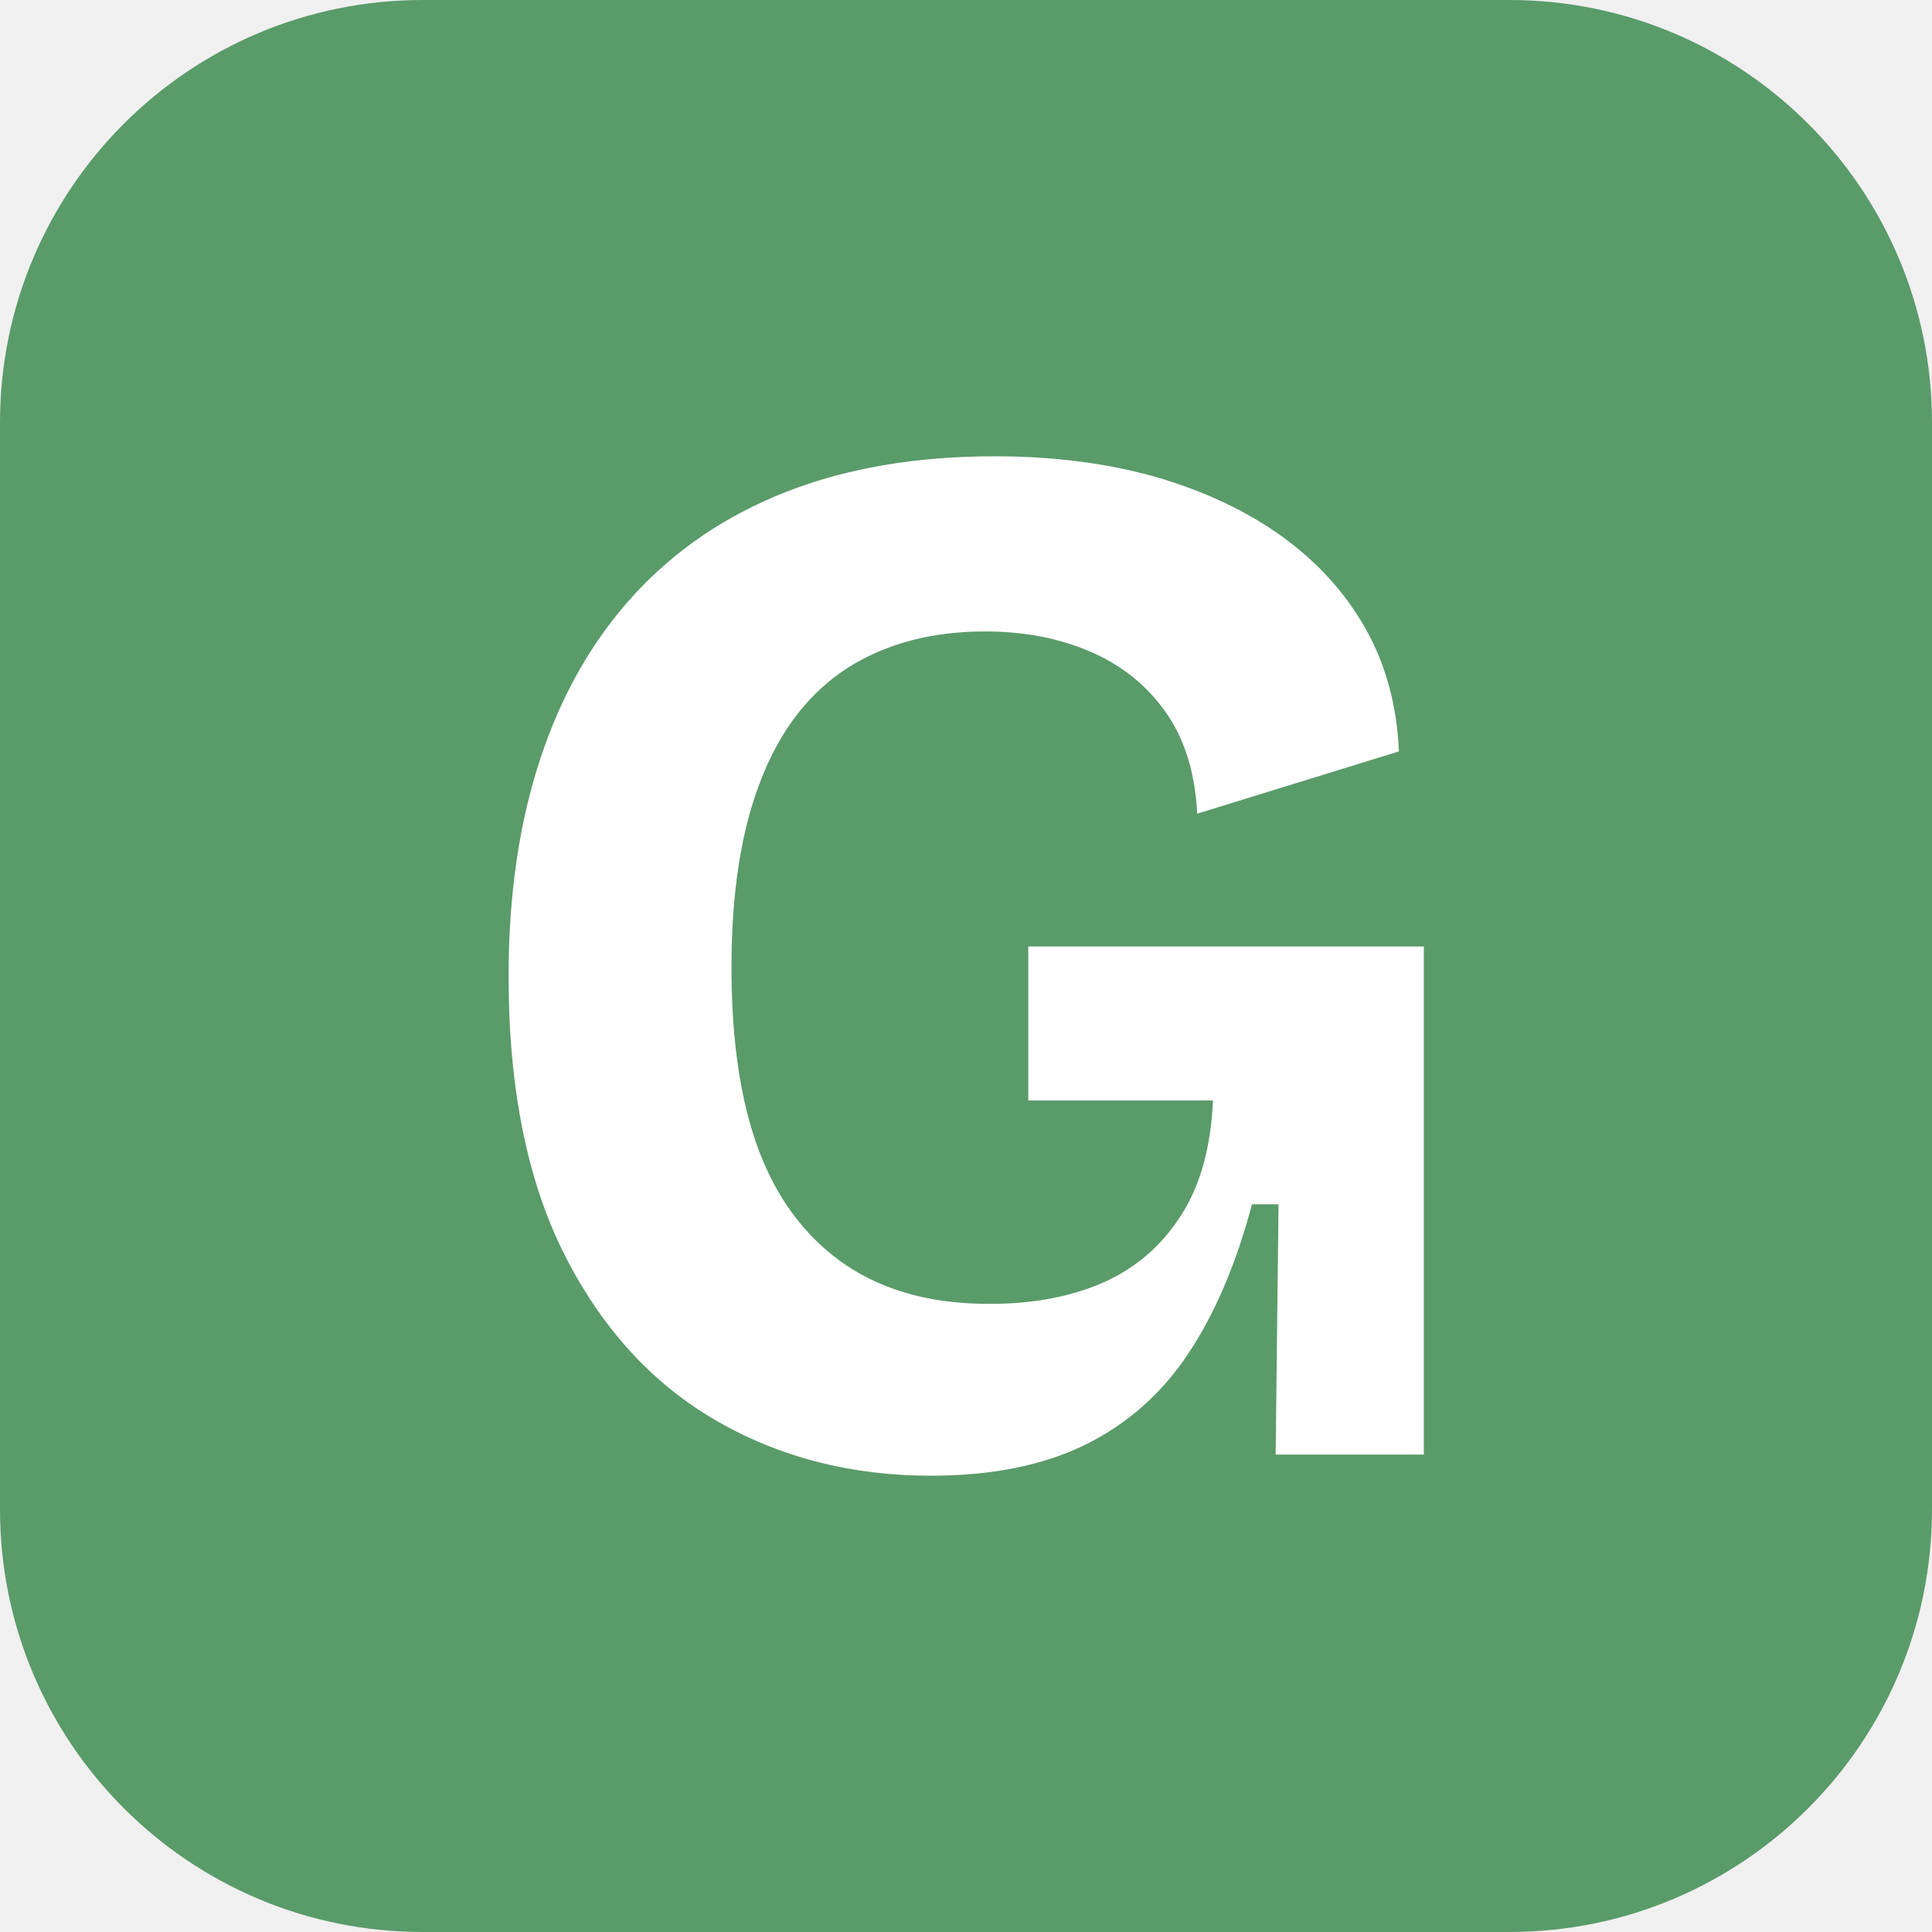
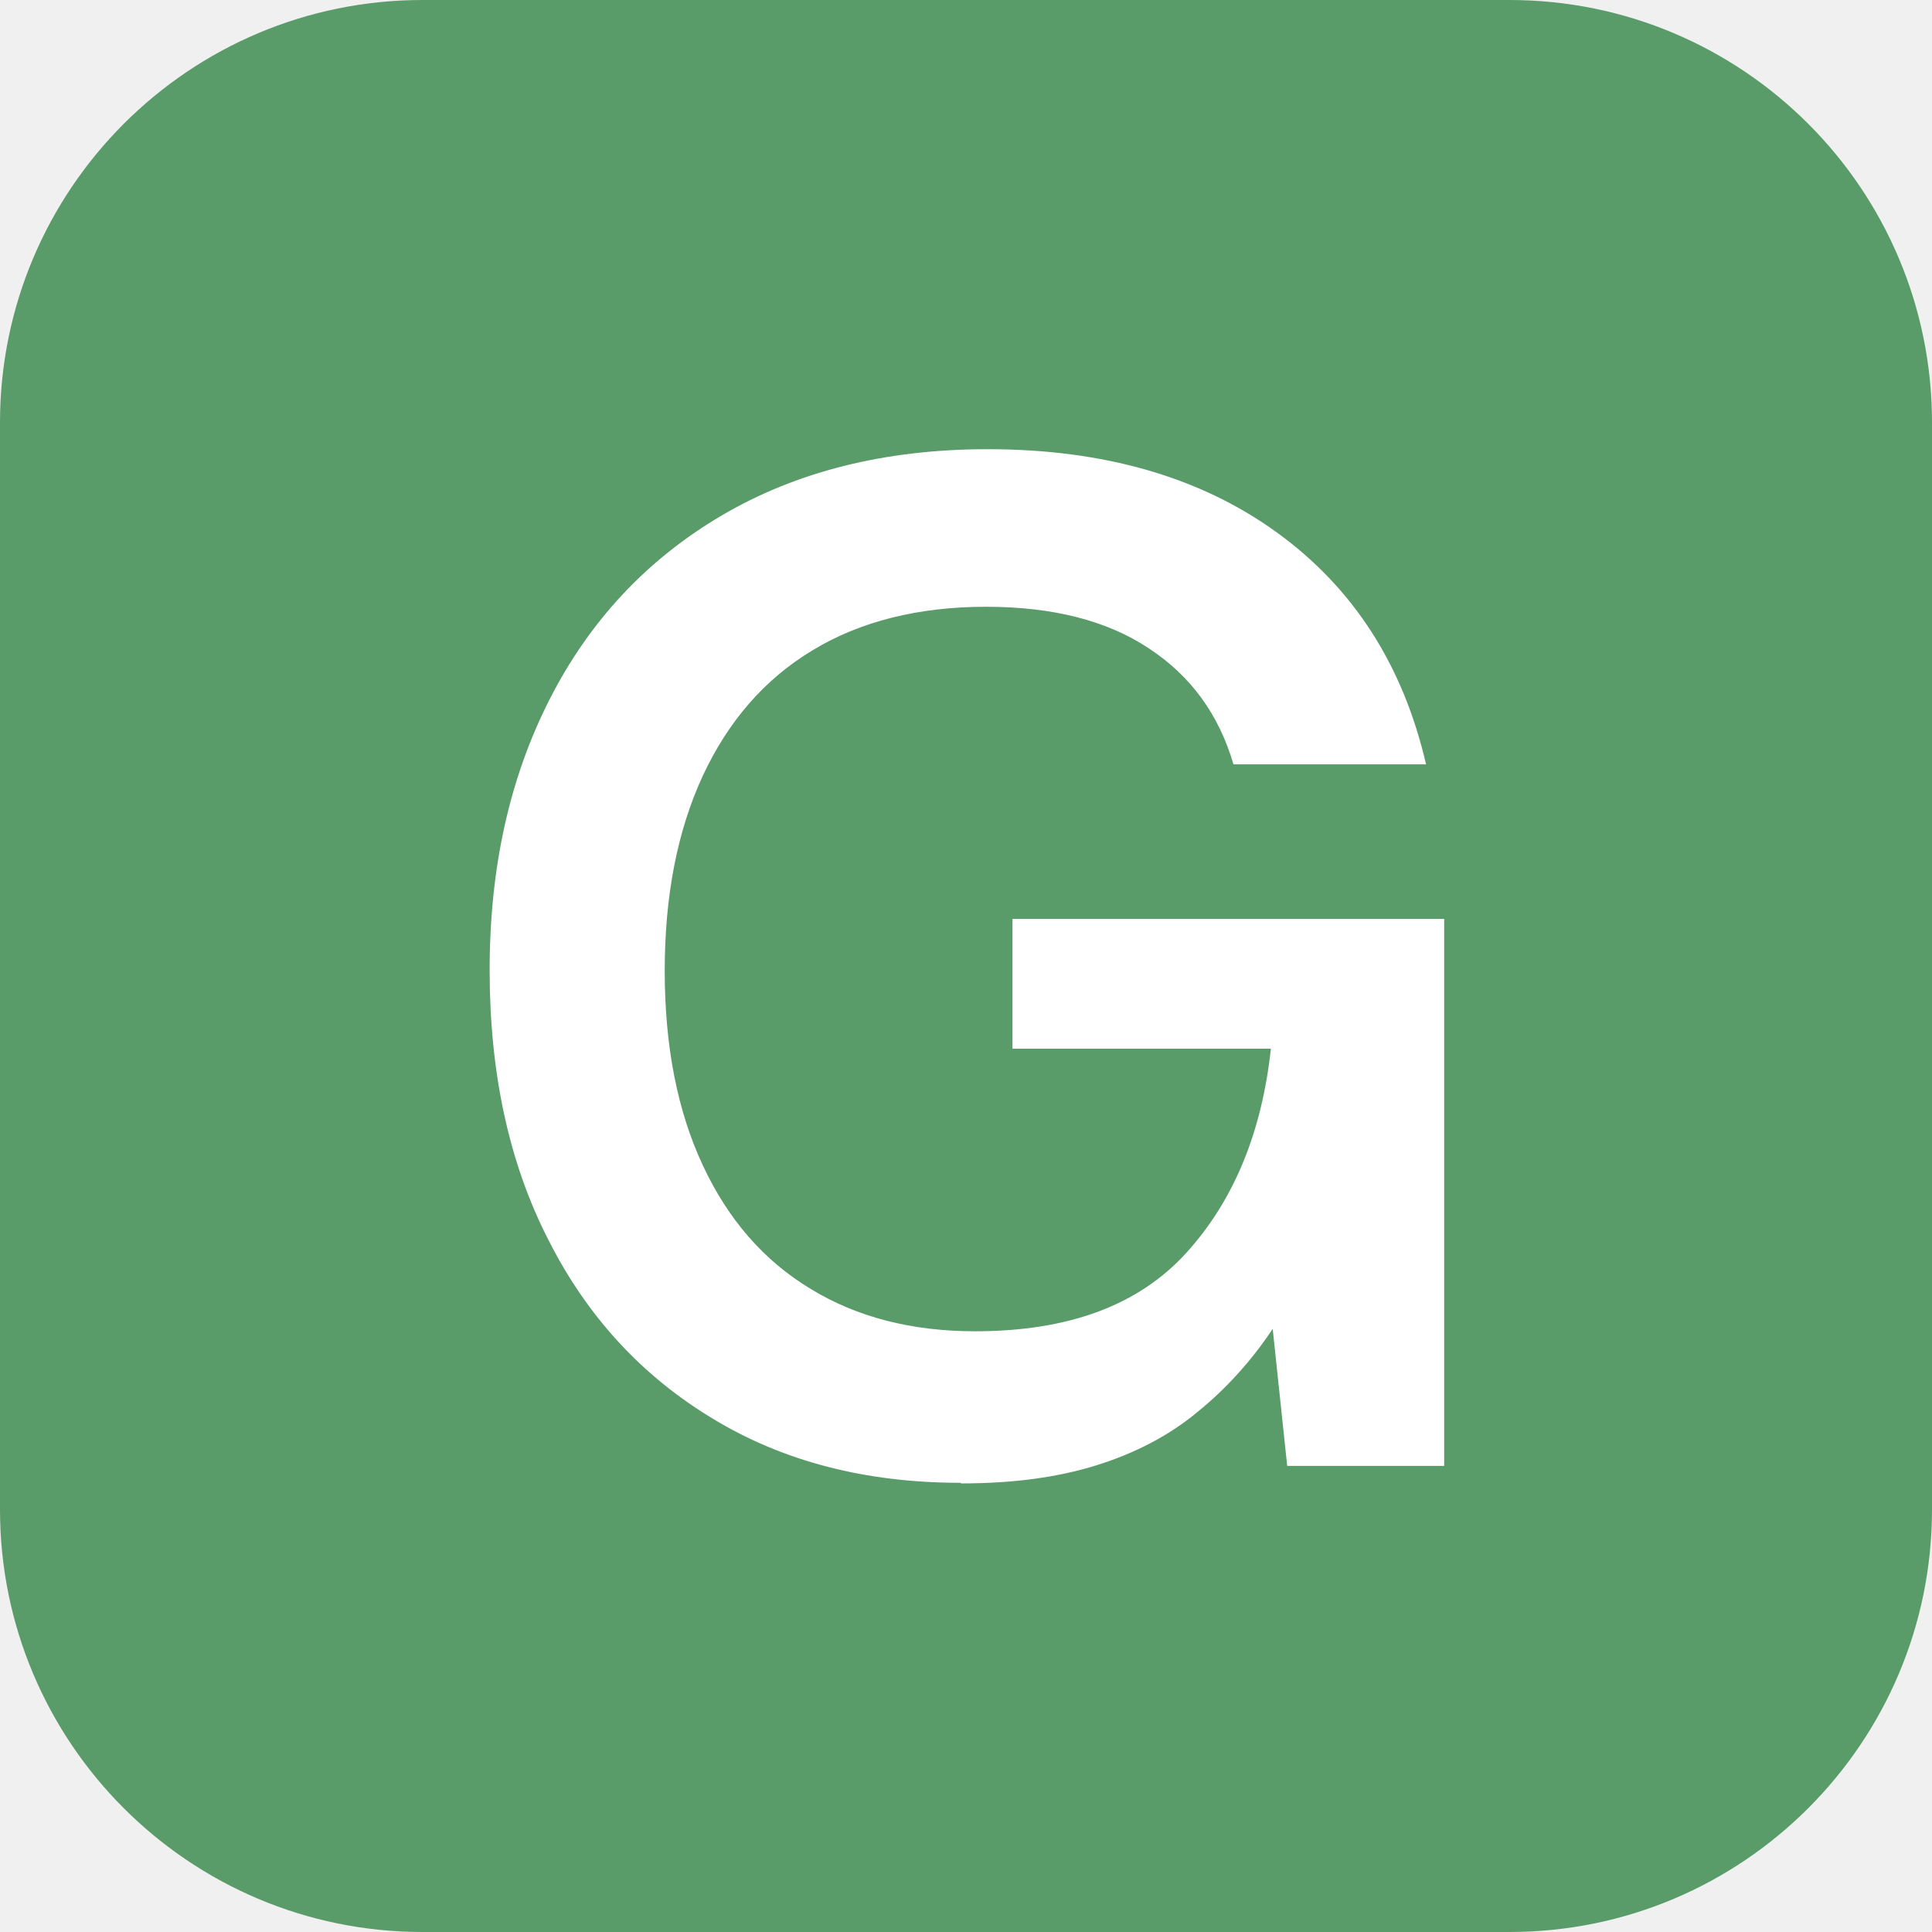
- <svg xmlns="http://www.w3.org/2000/svg" viewBox="0 0 32 32">
-   <rect width="32" height="32" rx="7" fill="#5A9B6A" />
-   <path fill="white" transform="translate(5, 5) scale(0.6875)" d="M17.49,19.24h4.46c-.05,1.12-.3,2.04-.77,2.77s-1.08,1.26-1.86,1.61c-.77.34-1.68.52-2.73.52s-1.88-.16-2.64-.48c-.76-.32-1.42-.82-1.96-1.48s-.96-1.5-1.23-2.52c-.27-1.01-.41-2.22-.41-3.62,0-1.83.24-3.35.72-4.55.47-1.2,1.17-2.09,2.09-2.68.92-.58,2.02-.87,3.3-.87.93,0,1.77.16,2.52.48.75.32,1.36.8,1.82,1.45.46.64.72,1.46.77,2.46l4.86-1.5c-.05-1.1-.31-2.08-.8-2.95-.49-.87-1.16-1.61-2.02-2.23-.86-.62-1.87-1.09-3.03-1.43-1.17-.33-2.46-.5-3.89-.5-1.9,0-3.58.29-5.03.86-1.45.57-2.67,1.4-3.66,2.48-.99,1.08-1.74,2.39-2.25,3.93-.51,1.53-.77,3.29-.77,5.26,0,2.69.45,4.92,1.34,6.69.89,1.77,2.11,3.11,3.64,4,1.53.89,3.27,1.34,5.19,1.34,1.47,0,2.72-.25,3.73-.75,1.01-.5,1.84-1.23,2.48-2.2.64-.96,1.15-2.16,1.53-3.59h.64l-.07,6.03h3.57v-12.24h-9.53v3.71h0Z" />
+ <svg xmlns="http://www.w3.org/2000/svg" id="Layer_1" version="1.1" viewBox="0 0 32 32">
+   <defs>
+     <style>
+       .st0 {
+         fill: #fff;
+       }
+ 
+       .st1 {
+         fill: #5a9b6a;
+       }
+     </style>
+   </defs>
+   <rect class="st1" width="32" height="32" rx="7" ry="7" />
+   <path class="st0" d="M15.91,24.56c-1.56,0-2.93-.35-4.1-1.06-1.18-.71-2.09-1.7-2.73-2.97-.65-1.27-.97-2.76-.97-4.46s.33-3.18.99-4.48c.66-1.3,1.61-2.32,2.85-3.05,1.24-.73,2.71-1.1,4.41-1.1,1.92,0,3.52.46,4.79,1.38,1.27.92,2.09,2.2,2.47,3.84h-3.19c-.24-.82-.7-1.46-1.4-1.92-.69-.46-1.59-.69-2.7-.69s-2.08.24-2.87.72c-.8.48-1.4,1.18-1.82,2.08-.42.91-.63,1.98-.63,3.23s.21,2.32.63,3.22c.42.9,1.01,1.58,1.79,2.05.77.47,1.68.7,2.72.7,1.55,0,2.71-.43,3.5-1.3.79-.87,1.25-2,1.4-3.38h-4.28v-2.15h7.15v9.06h-2.6l-.24-2.27c-.36.54-.78,1-1.25,1.38-.47.39-1.03.68-1.67.88-.64.2-1.38.3-2.24.3Z" />
</svg>
